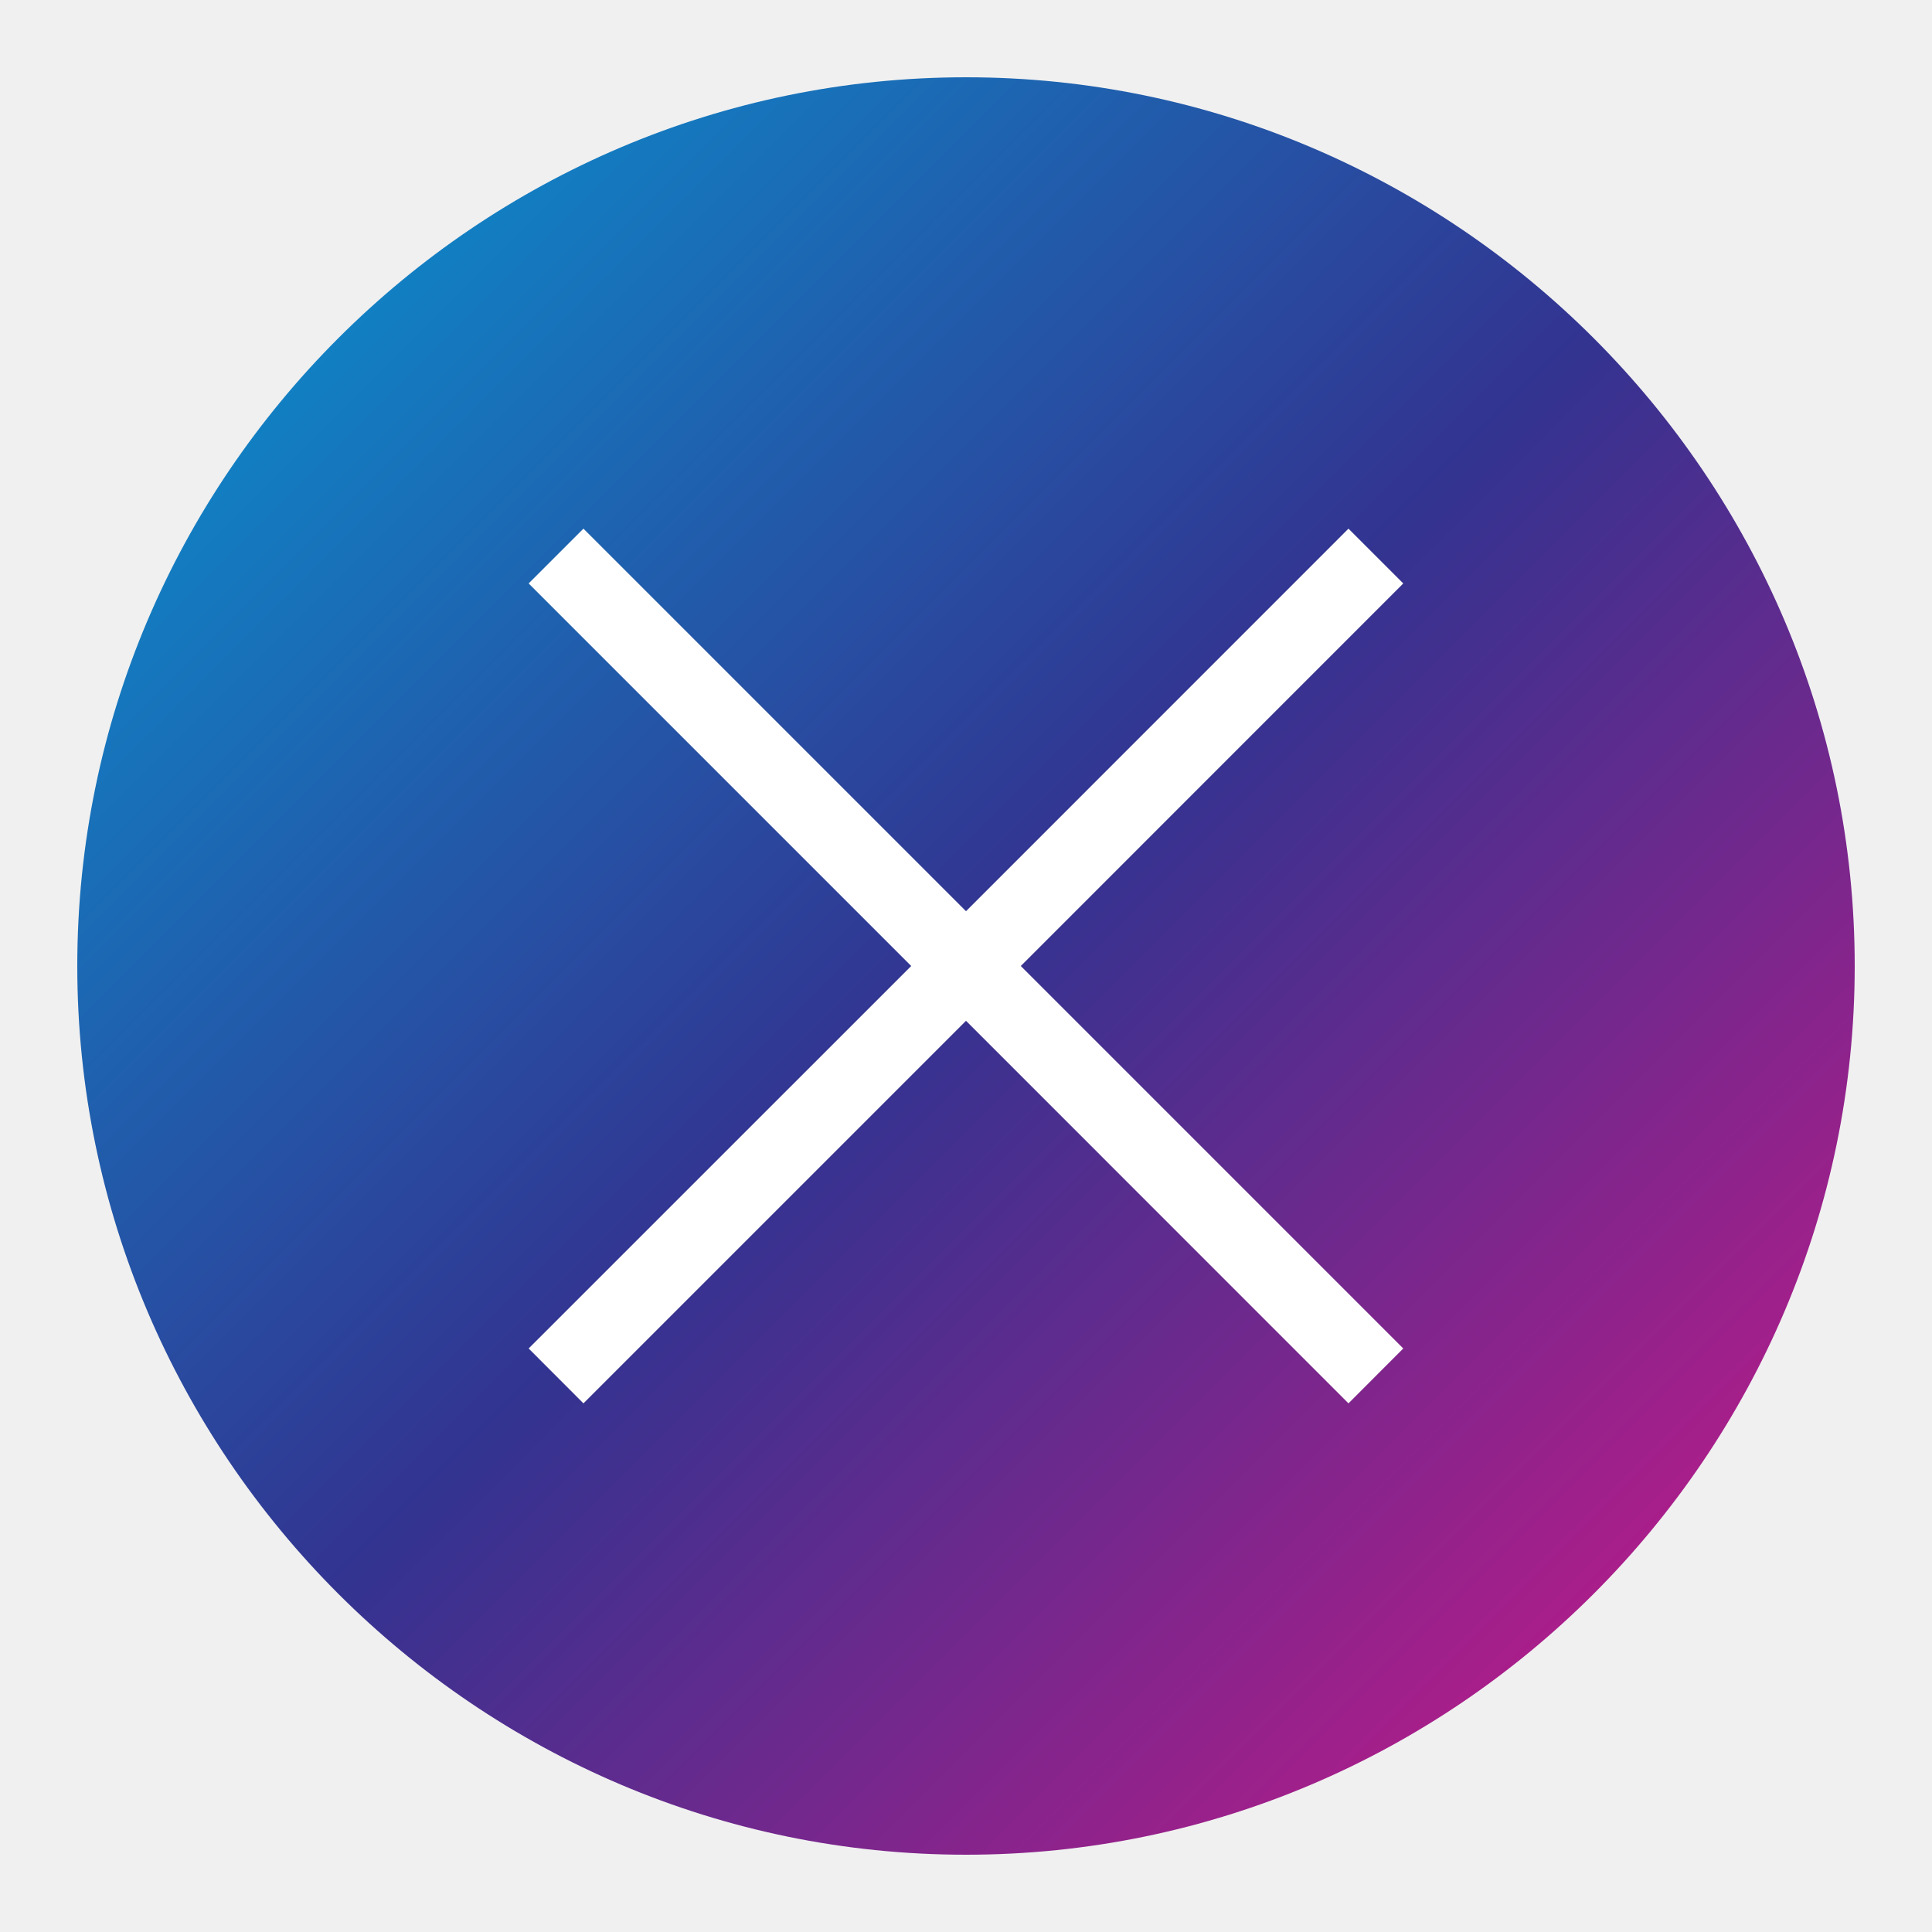
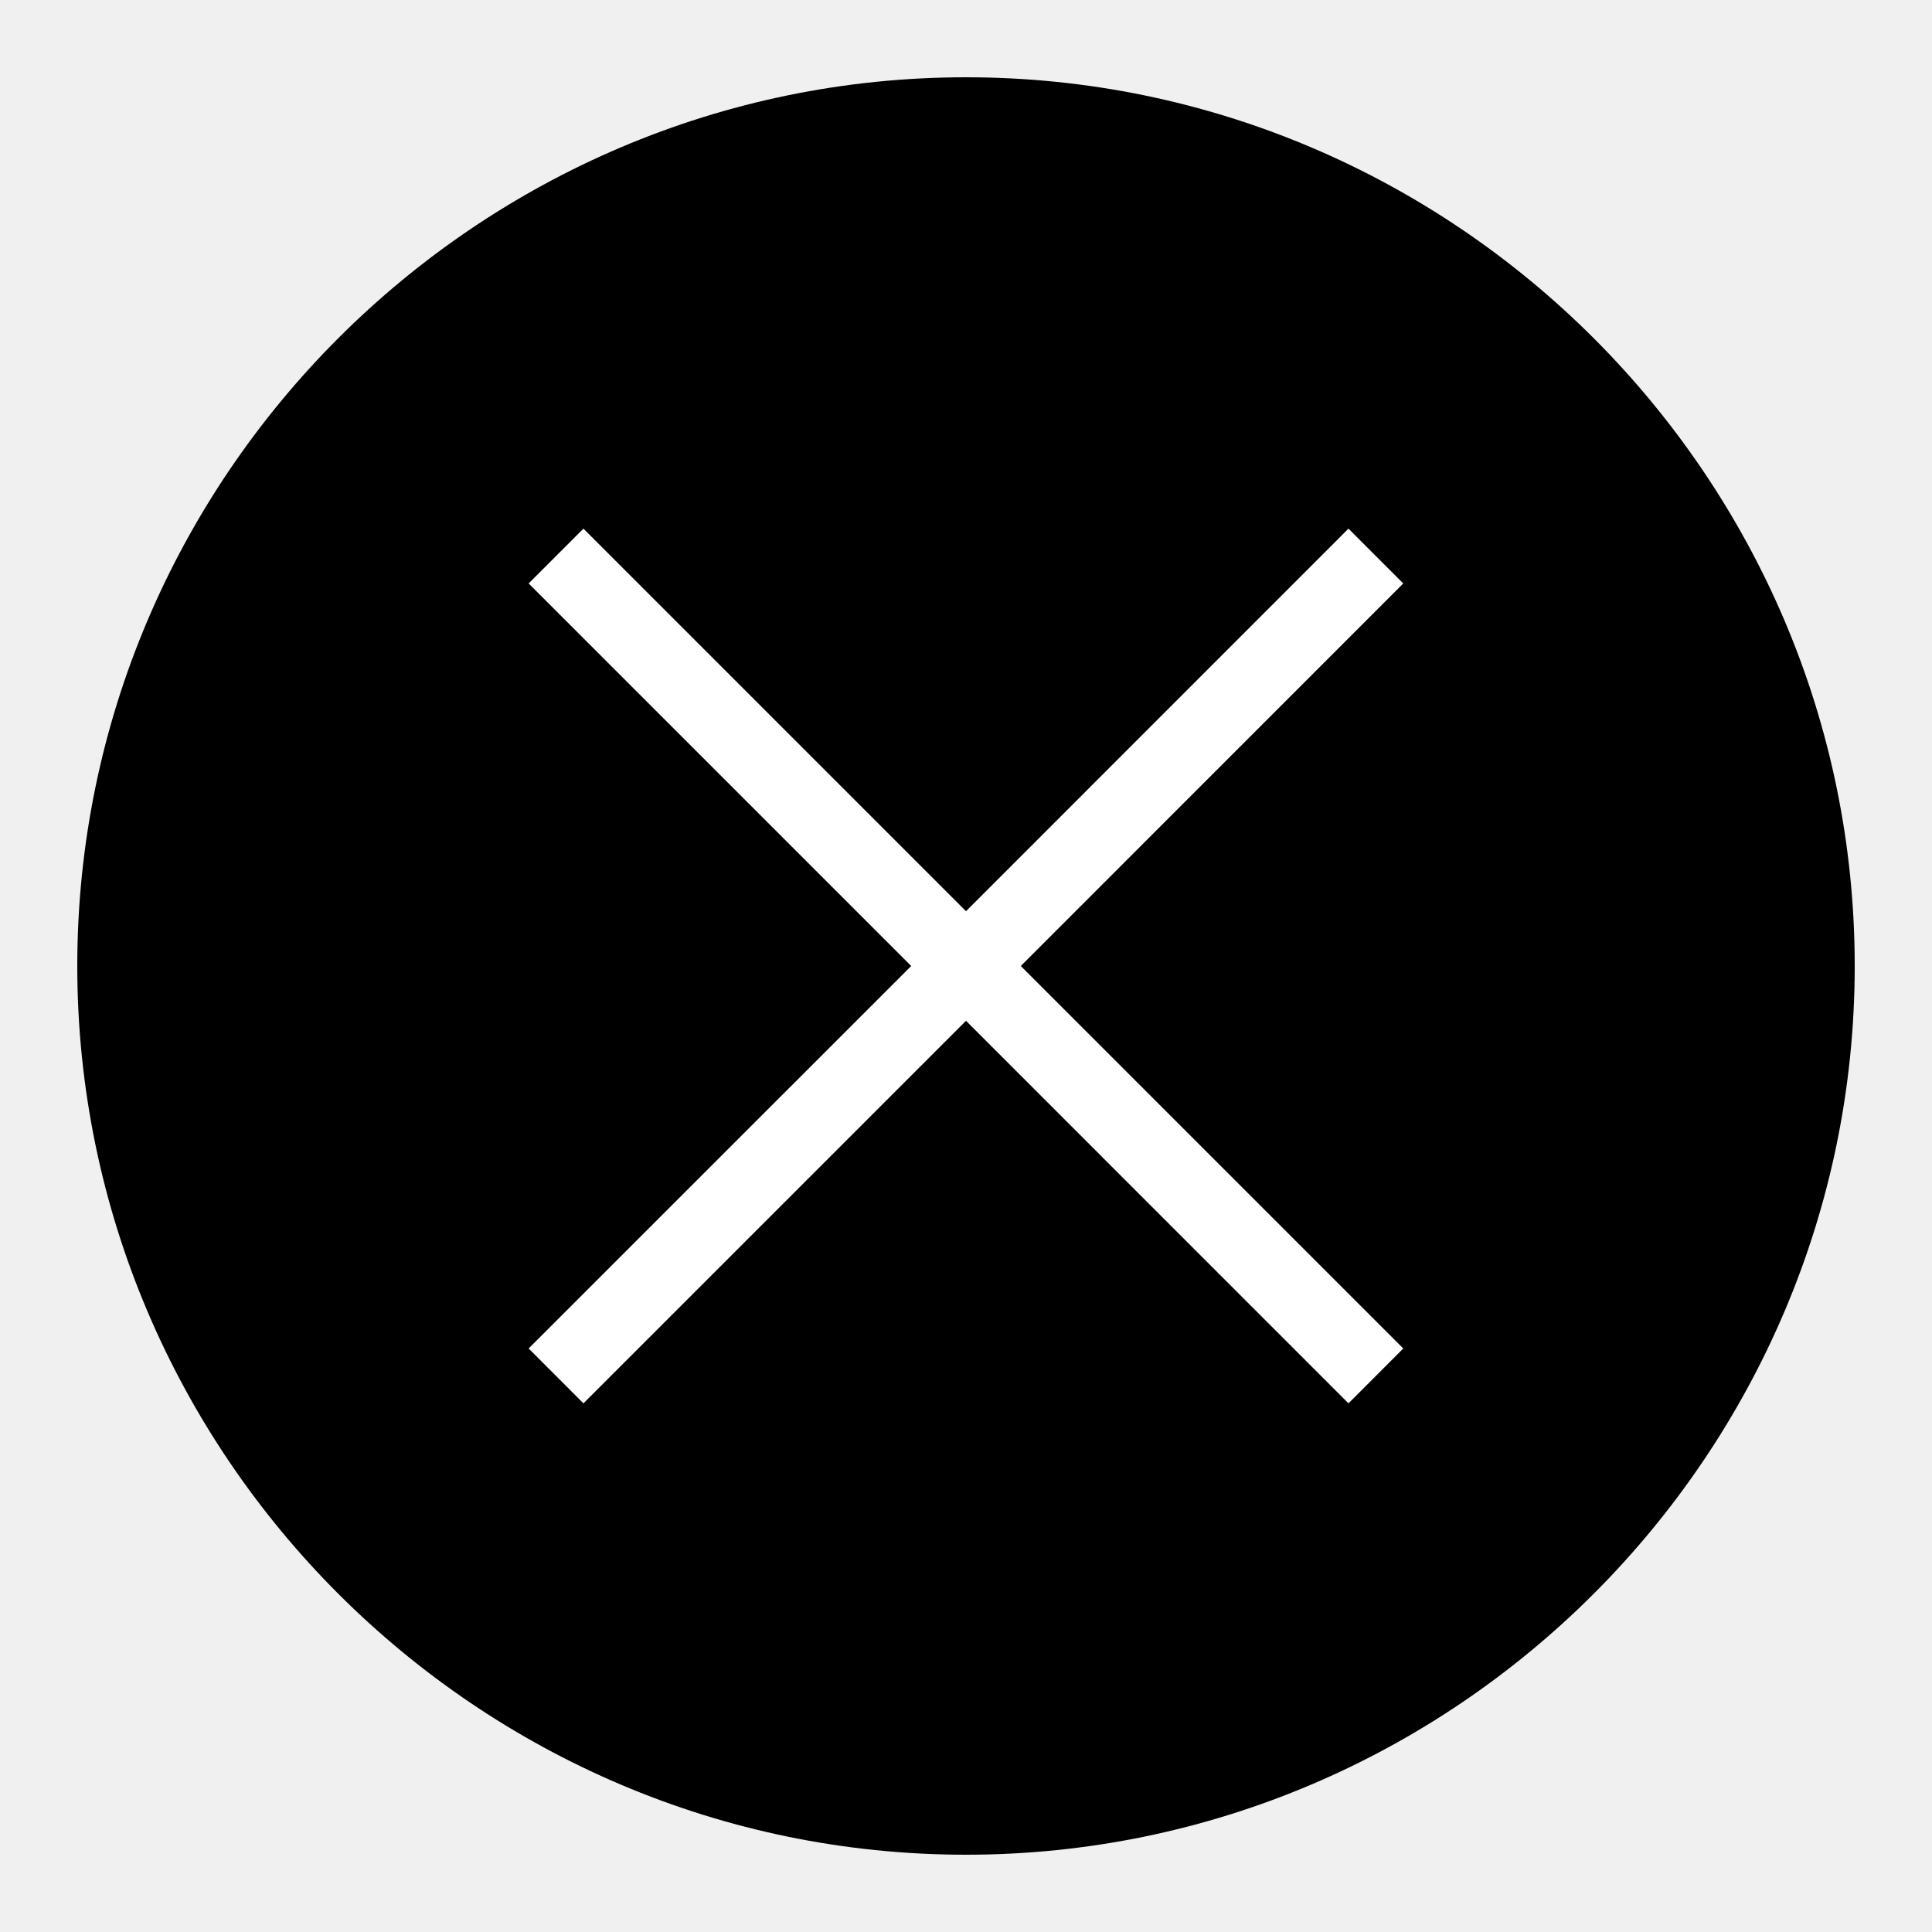
<svg xmlns="http://www.w3.org/2000/svg" version="1.1" id="Layer_1" x="0px" y="0px" width="100px" height="100px" viewBox="0 0 100 100" enable-background="new 0 0 100 100" xml:space="preserve">
  <g>
-     <linearGradient id="SVGID_1_" gradientUnits="userSpaceOnUse" x1="3.719335e-04" y1="-3.719470e-04" x2="100" y2="100">
-       <stop offset="0" style="stop-color:#00A8DE" />
-       <stop offset="0.5" style="stop-color:#333390" />
-       <stop offset="1" style="stop-color:#E81387" />
-     </linearGradient>
-     <path fill="url(#SVGID_1_)" d="M50,4C24.688,4,4,24.684,4,50c0,25.312,20.688,46,46,46s46-20.688,46-46C96,24.684,75.312,4,50,4z    M72.625,69.797l-2.828,2.832L50,52.828L30.199,72.629l-2.828-2.832L47.172,50L27.371,30.199l2.828-2.828L50,47.172l19.797-19.801   l2.828,2.828L52.828,50L72.625,69.797z" />
-     <polygon fill="#FFFFFF" points="69.797,27.371 50,47.172 30.199,27.371 27.371,30.199 47.172,50 27.371,69.797 30.199,72.629    50,52.828 69.797,72.629 72.625,69.797 52.828,50 72.625,30.199  " />
+     <path fill="#000000" d="M50,4C24.688,4,4,24.684,4,50c0,25.312,20.688,46,46,46s46-20.688,46-46C96,24.684,75.312,4,50,4z          M72.625,69.797l-2.828,2.832L50,52.828L30.199,72.629l-2.828-2.832L47.172,50L27.371,30.199l2.828-2.828L50,47.172l19.797-19.801         l2.828,2.828L52.828,50L72.625,69.797z" />
+     <polygon fill="#FFFFFF" points="69.797,27.371 50,47.172 30.199,27.371 27.371,30.199 47.172,50 27.371,69.797 30.199,72.629         50,52.828 69.797,72.629 72.625,69.797 52.828,50 72.625,30.199  " />
  </g>
</svg>
